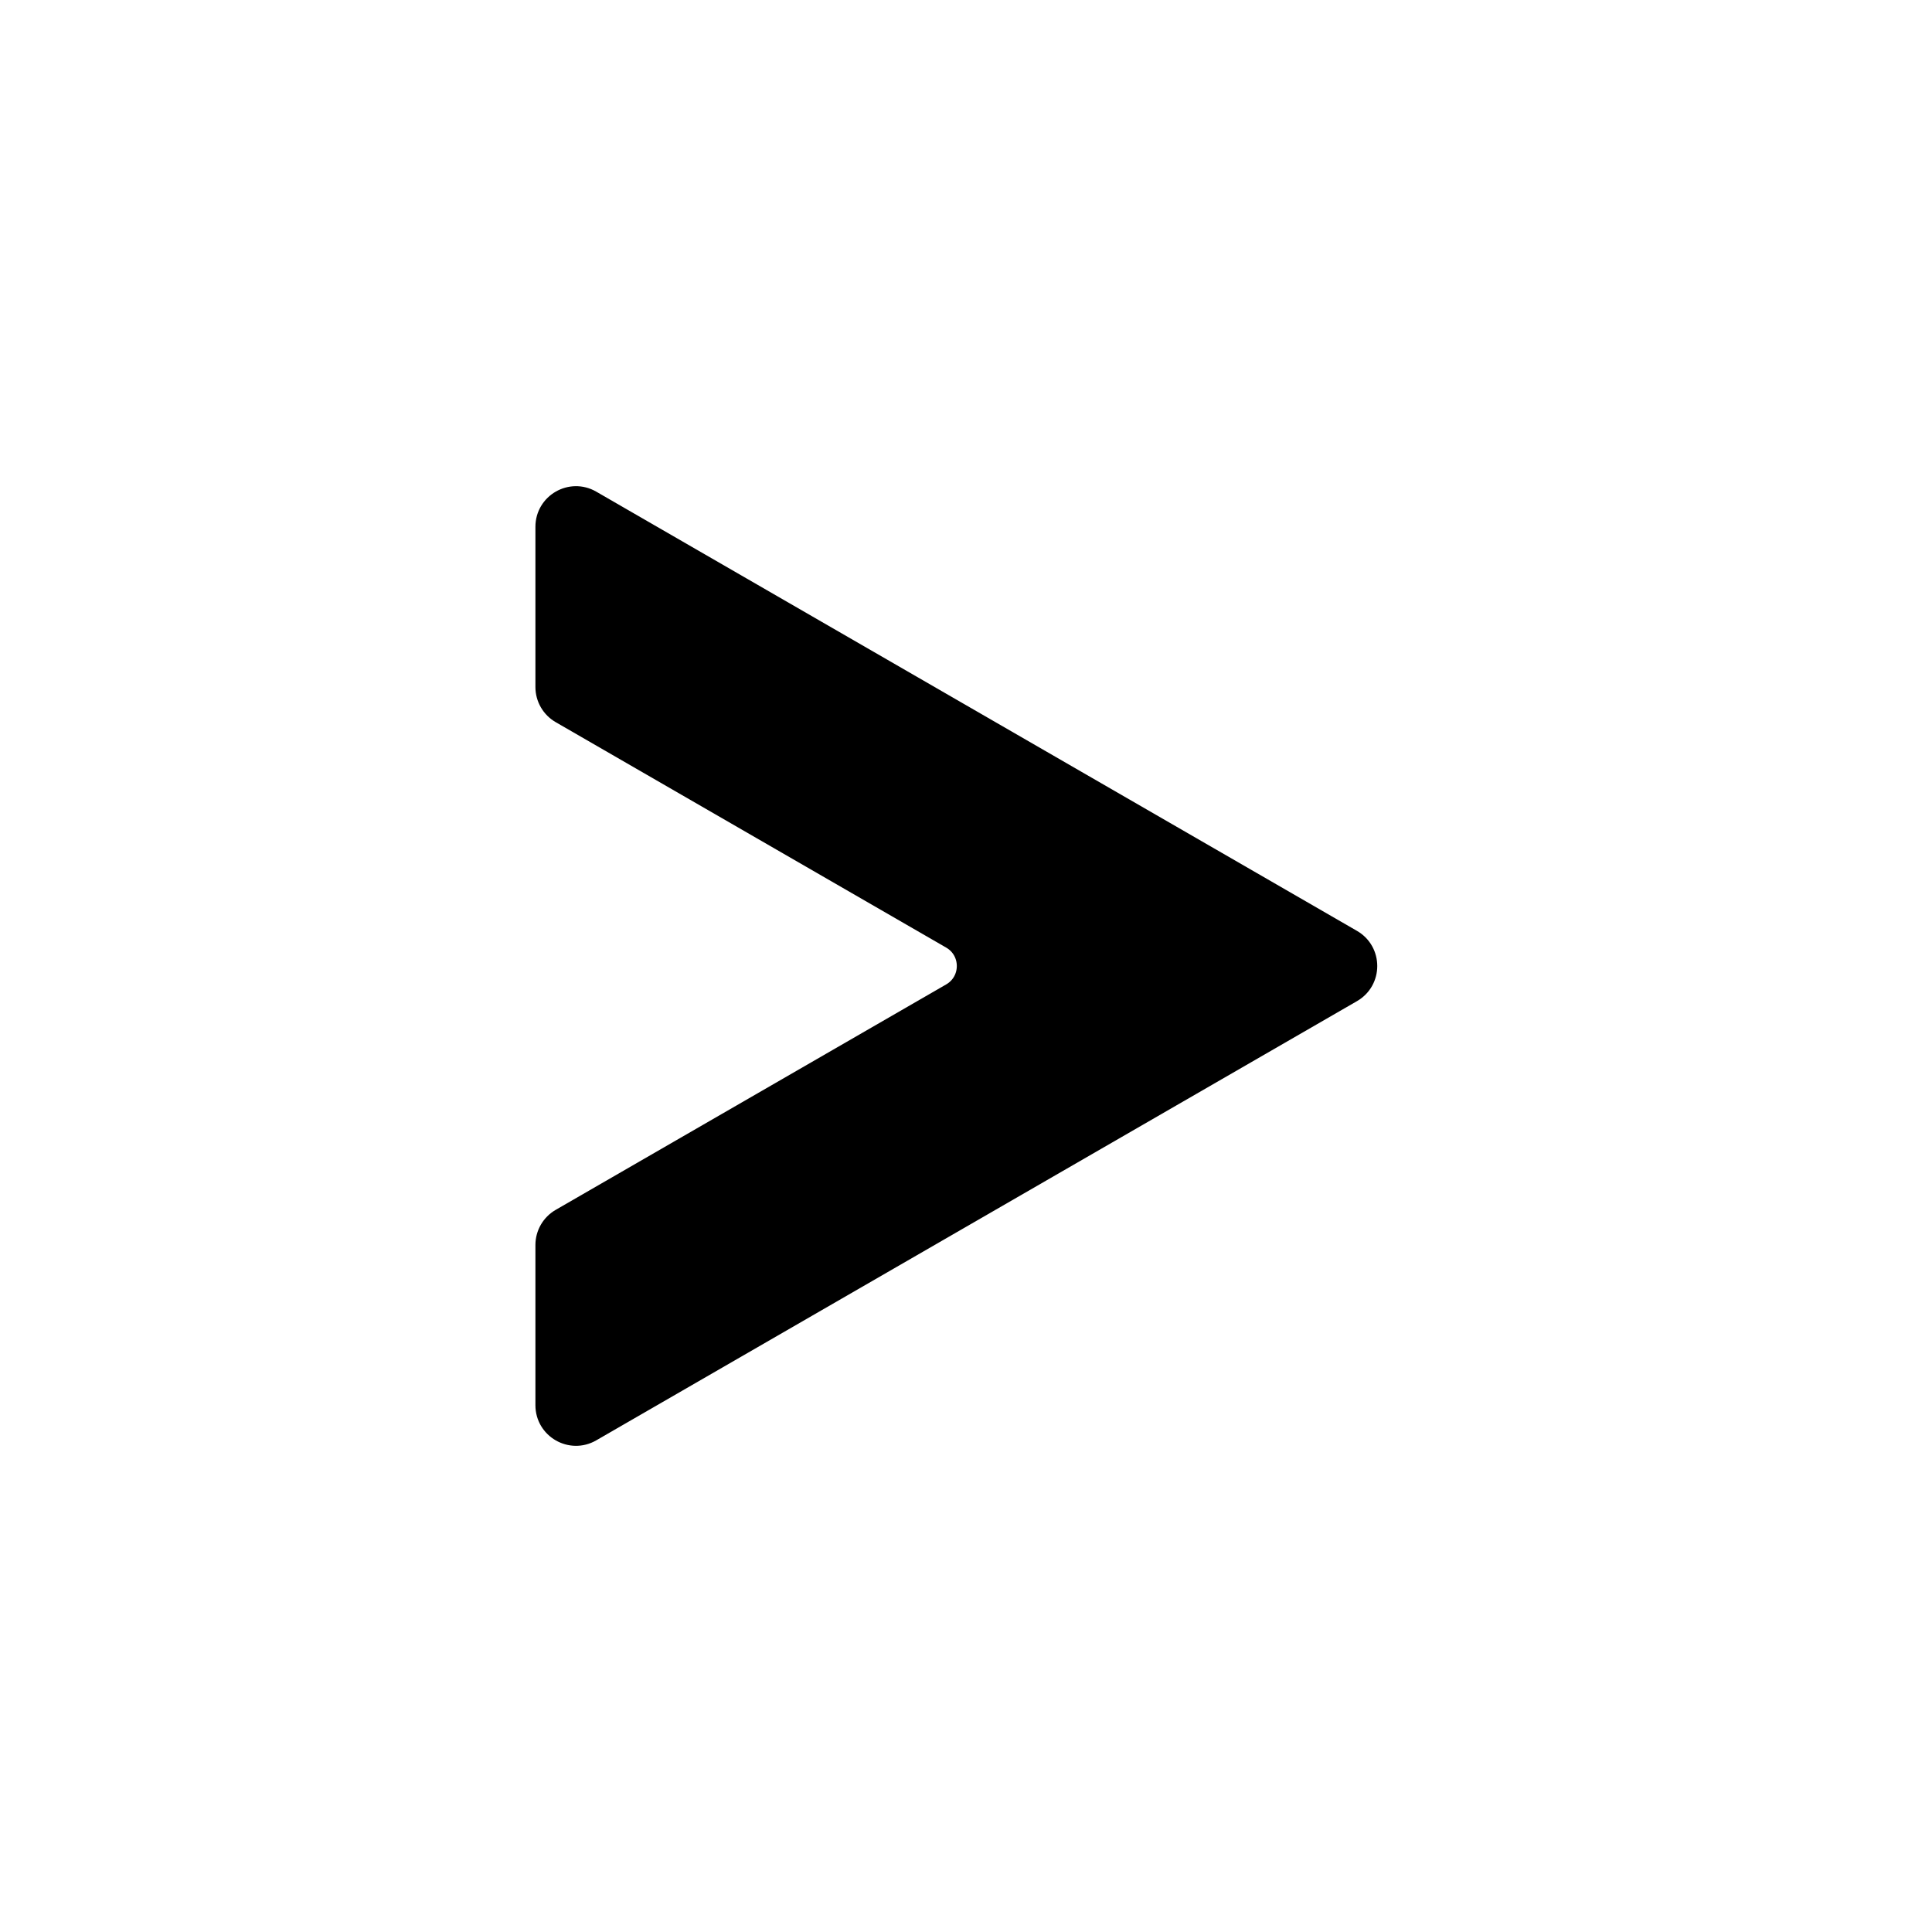
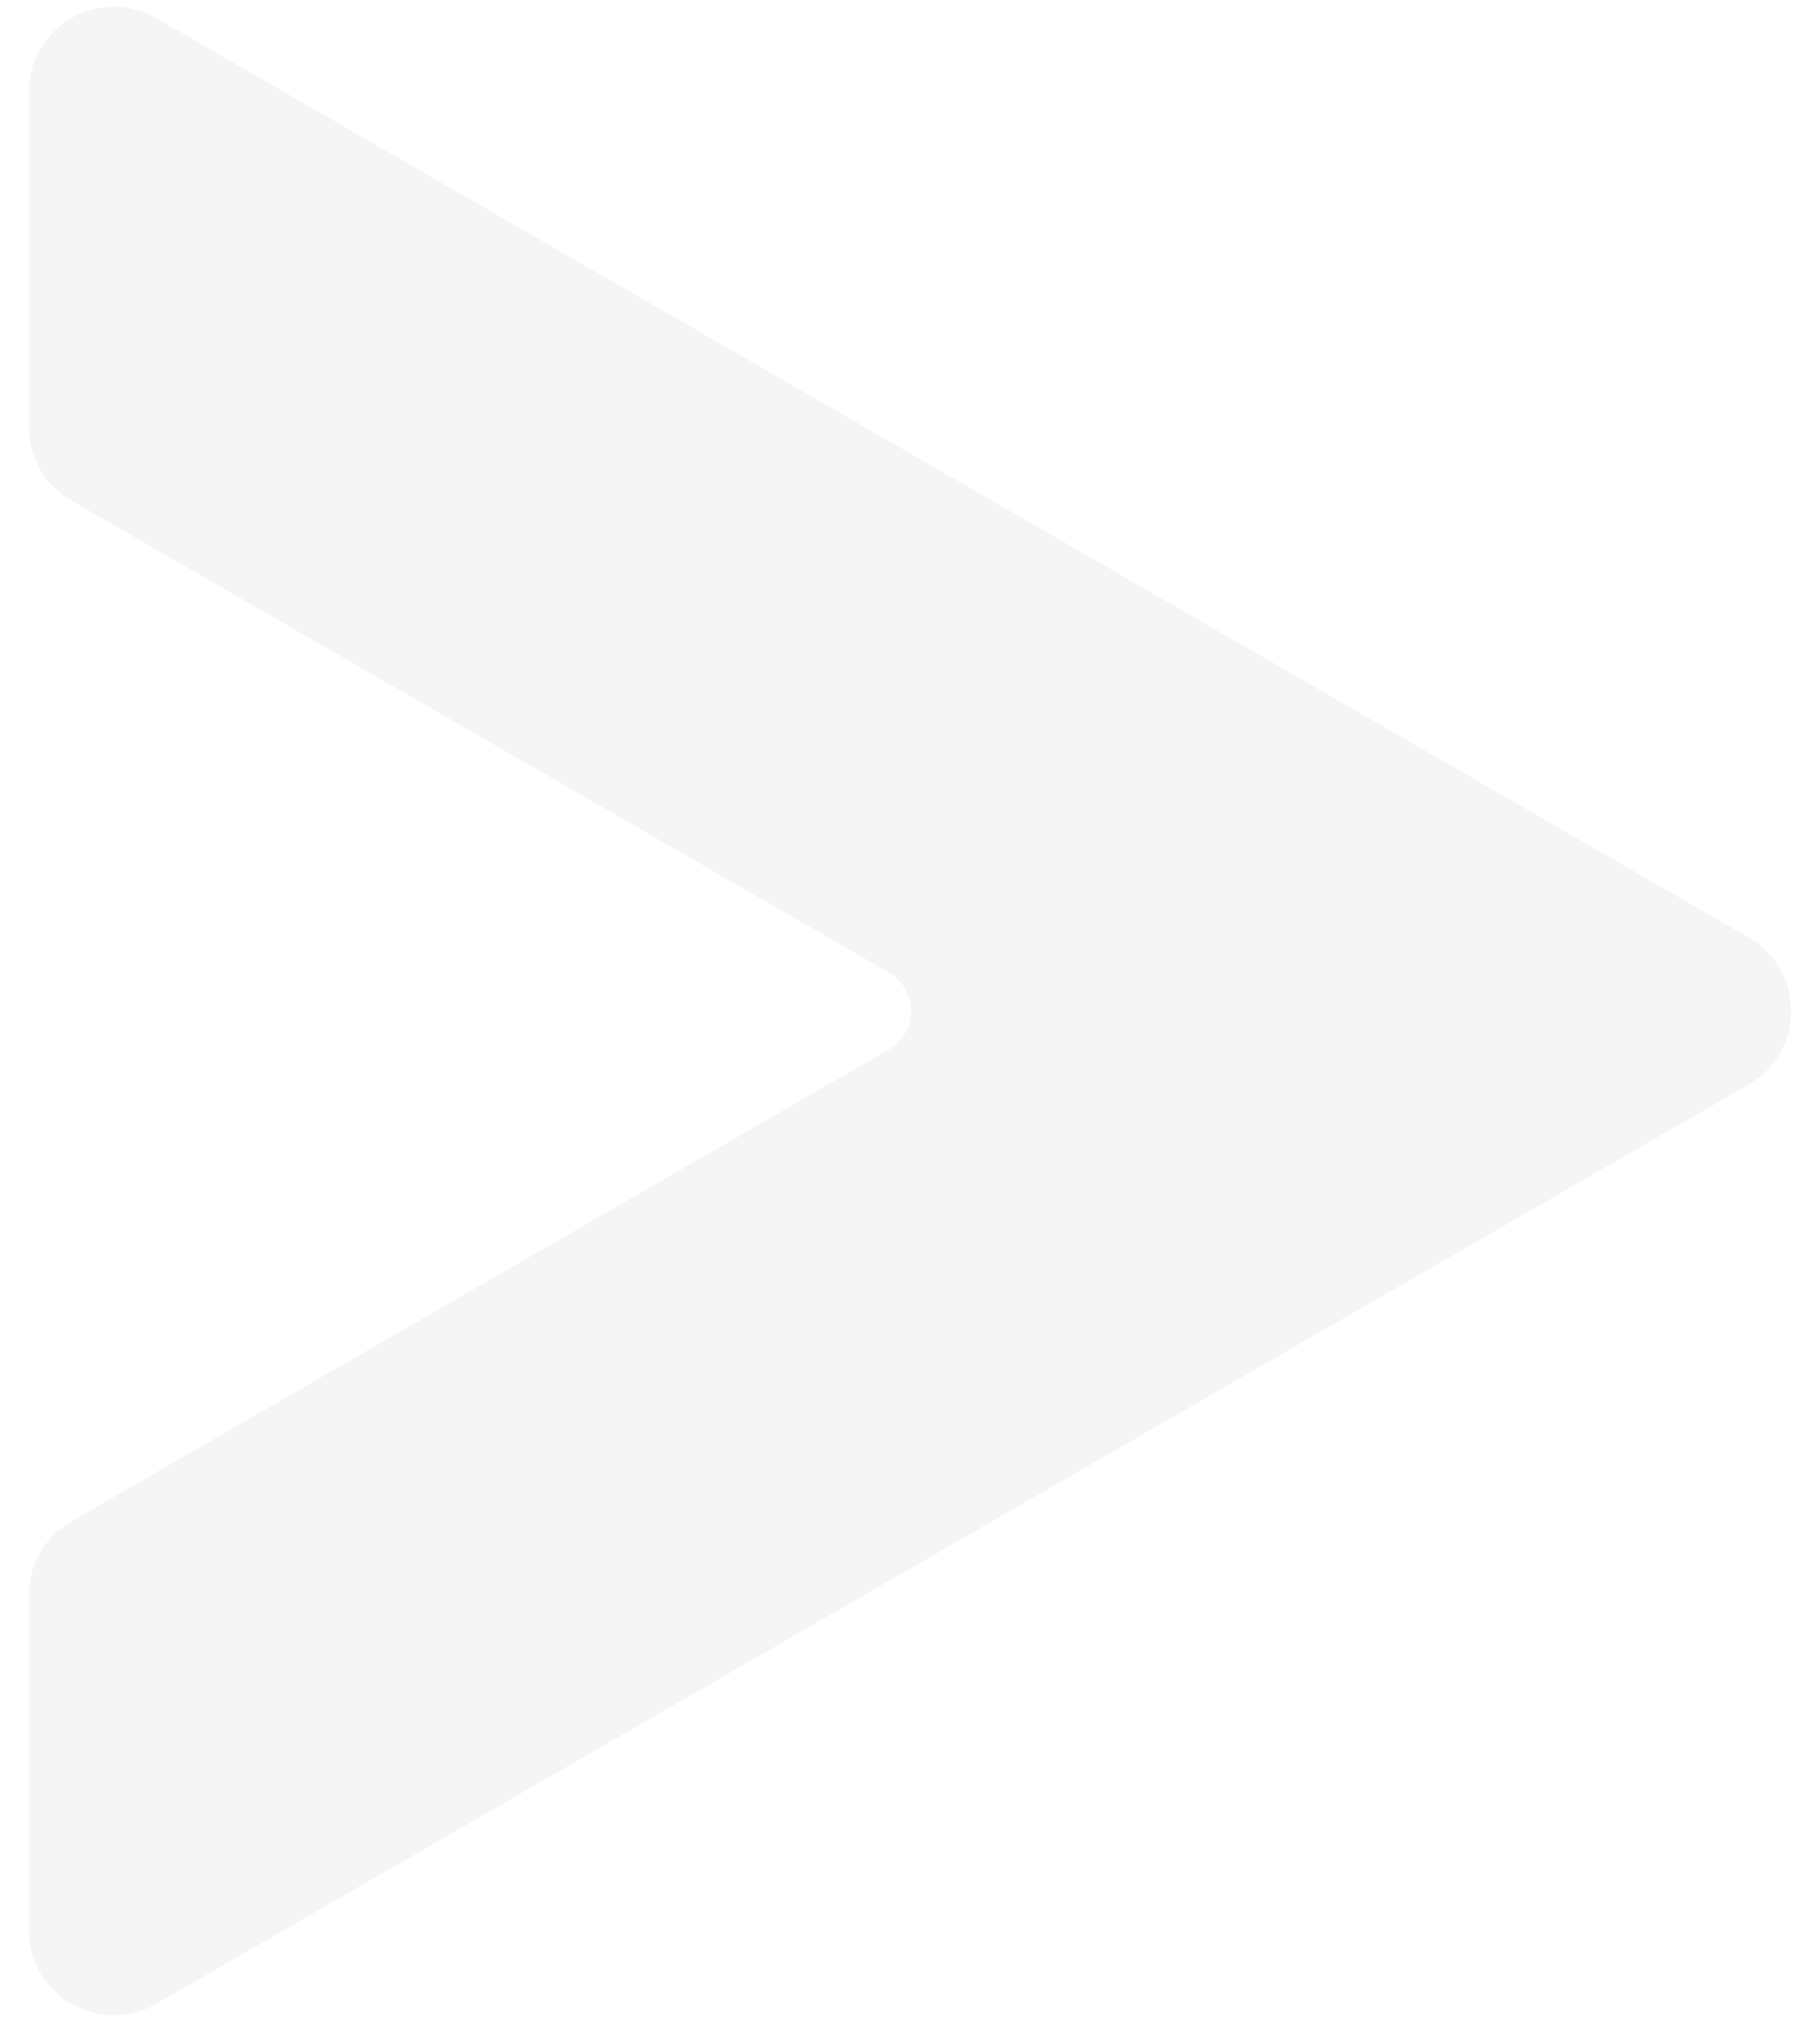
- <svg xmlns="http://www.w3.org/2000/svg" id="blue_copy" style="enable-background:new 0 0 100 100;" version="1.1" viewBox="0 0 100 100" xml:space="preserve">
-   <g id="Layer_8_copy_4_3_">
-     <path d="M28.213,27.267v8.294c0,0.571,0.305,1.1,0.8,1.385l20.212,11.669c1.066,0.616,1.066,2.155,0,2.771L29.013,63.055   c-0.495,0.286-0.8,0.814-0.8,1.385v8.294c0,1.231,1.333,2.001,2.399,1.385l39.375-22.733c1.066-0.616,1.066-2.155,0-2.771   L30.612,25.881C29.546,25.266,28.213,26.035,28.213,27.267z" />
-     <path d="M69.987,48.615L30.612,25.881c-0.193-0.112-0.395-0.164-0.597-0.19l37.972,21.923c1.066,0.616,1.066,2.155,0,2.771   L28.612,73.119c-0.1,0.058-0.205,0.092-0.308,0.126c0.308,0.914,1.401,1.398,2.308,0.874l39.375-22.733   C71.054,50.77,71.054,49.23,69.987,48.615z" />
-     <path d="M28.213,27.267v8.294c0,0.571,0.305,1.1,0.8,1.385l20.212,11.669   c1.066,0.616,1.066,2.155,0,2.771L29.013,63.055c-0.495,0.286-0.8,0.814-0.8,1.385v8.294c0,1.231,1.333,2.001,2.399,1.385   l39.375-22.733c1.066-0.616,1.066-2.155,0-2.771L30.612,25.881C29.546,25.266,28.213,26.035,28.213,27.267z" style="fill:none;stroke:#000000;stroke-miterlimit:10;" />
+ <svg xmlns="http://www.w3.org/2000/svg" width="45" height="50" viewBox="0 0 45 50" fill="none">
+   <g id="arrow_next">
+     <path id="Vector" d="M1.213 2.267V10.561C1.213 11.132 1.518 11.661 2.013 11.946L22.225 23.615C23.291 24.231 23.291 25.77 22.225 26.386L2.013 38.055C1.518 38.341 1.213 38.869 1.213 39.44V47.734C1.213 48.965 2.546 49.735 3.612 49.119L42.987 26.386C44.053 25.77 44.053 24.231 42.987 23.615L3.612 0.881C2.546 0.266 1.213 1.035 1.213 2.267Z" fill="#F5F5F5" />
+     <path id="Vector_2" d="M42.987 23.615L3.612 0.881C3.419 0.769 3.217 0.717 3.015 0.691L40.987 22.614C42.053 23.23 42.053 24.769 40.987 25.385L1.612 48.119C1.512 48.177 1.407 48.211 1.304 48.245C1.612 49.159 2.705 49.643 3.612 49.119L42.987 26.386C44.054 25.77 44.054 24.23 42.987 23.615Z" fill="#F5F5F5" />
+     <path id="Vector_3" d="M1.213 2.267V10.561C1.213 11.132 1.518 11.661 2.013 11.946L22.225 23.615C23.291 24.231 23.291 25.77 22.225 26.386L2.013 38.055C1.518 38.341 1.213 38.869 1.213 39.44V47.734C1.213 48.965 2.546 49.735 3.612 49.119L42.987 26.386C44.053 25.77 44.053 24.231 42.987 23.615L3.612 0.881C2.546 0.266 1.213 1.035 1.213 2.267Z" stroke="#F5F5F5" stroke-miterlimit="10" />
  </g>
</svg>
